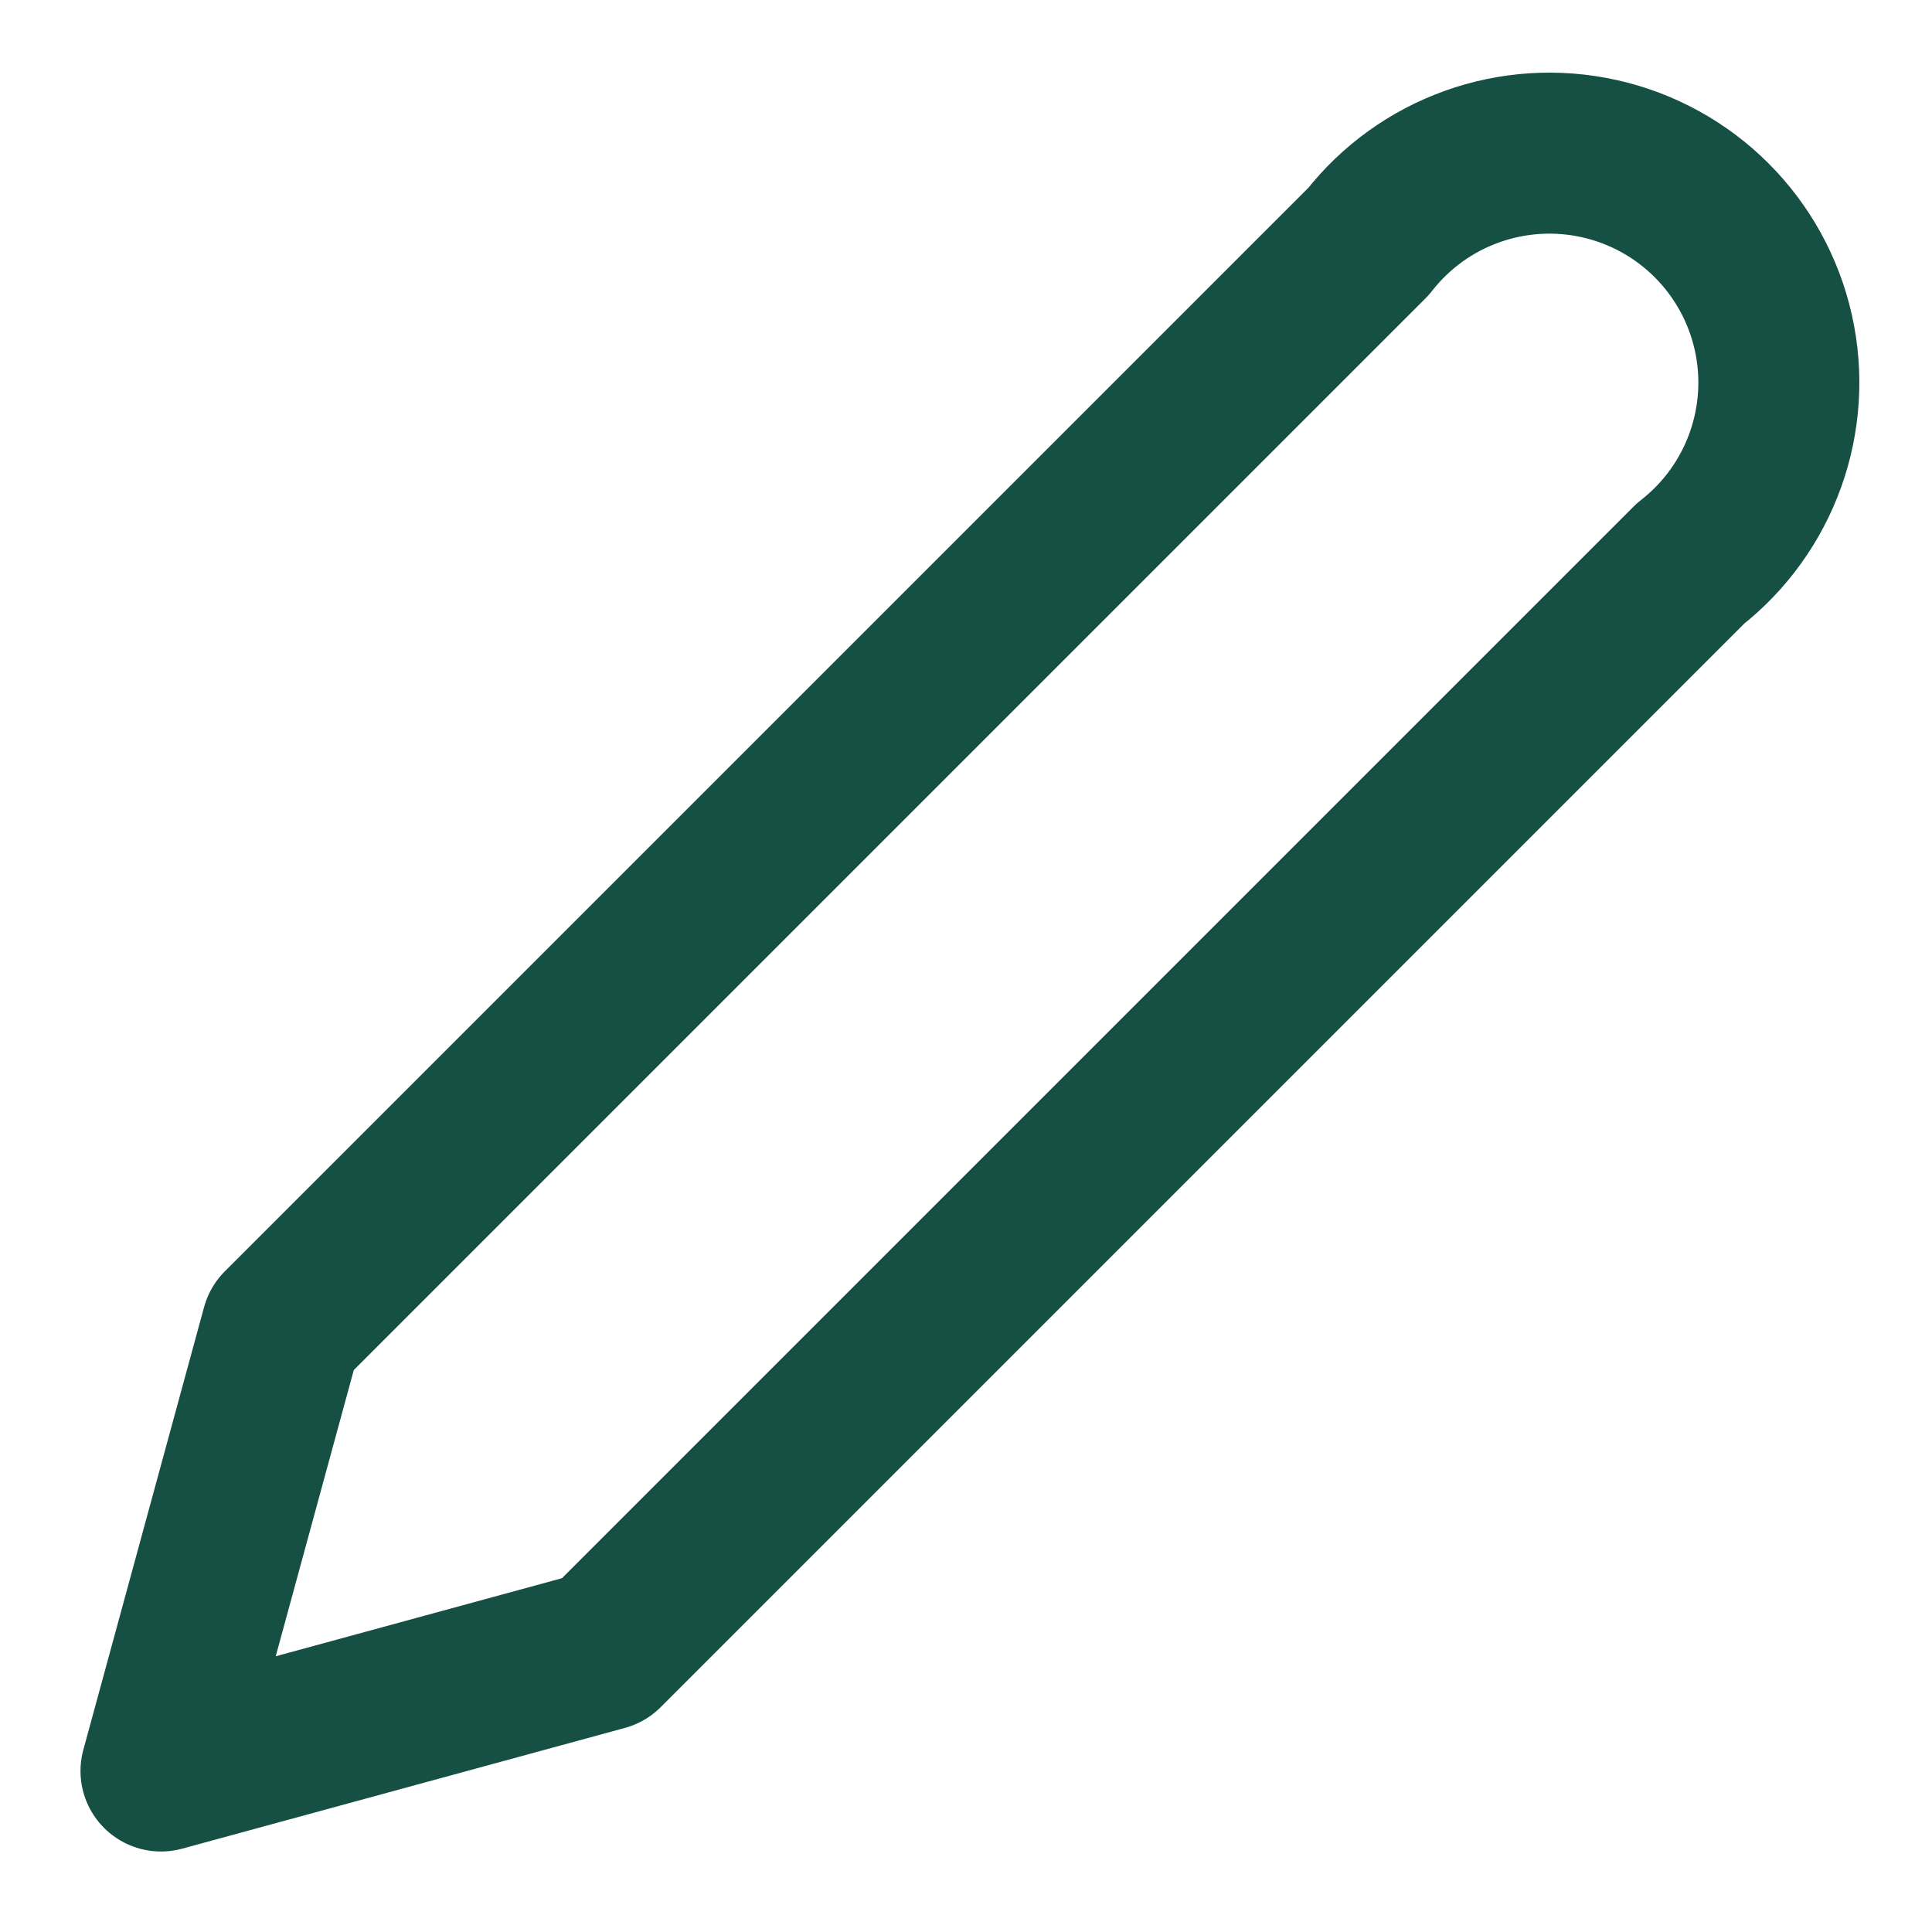
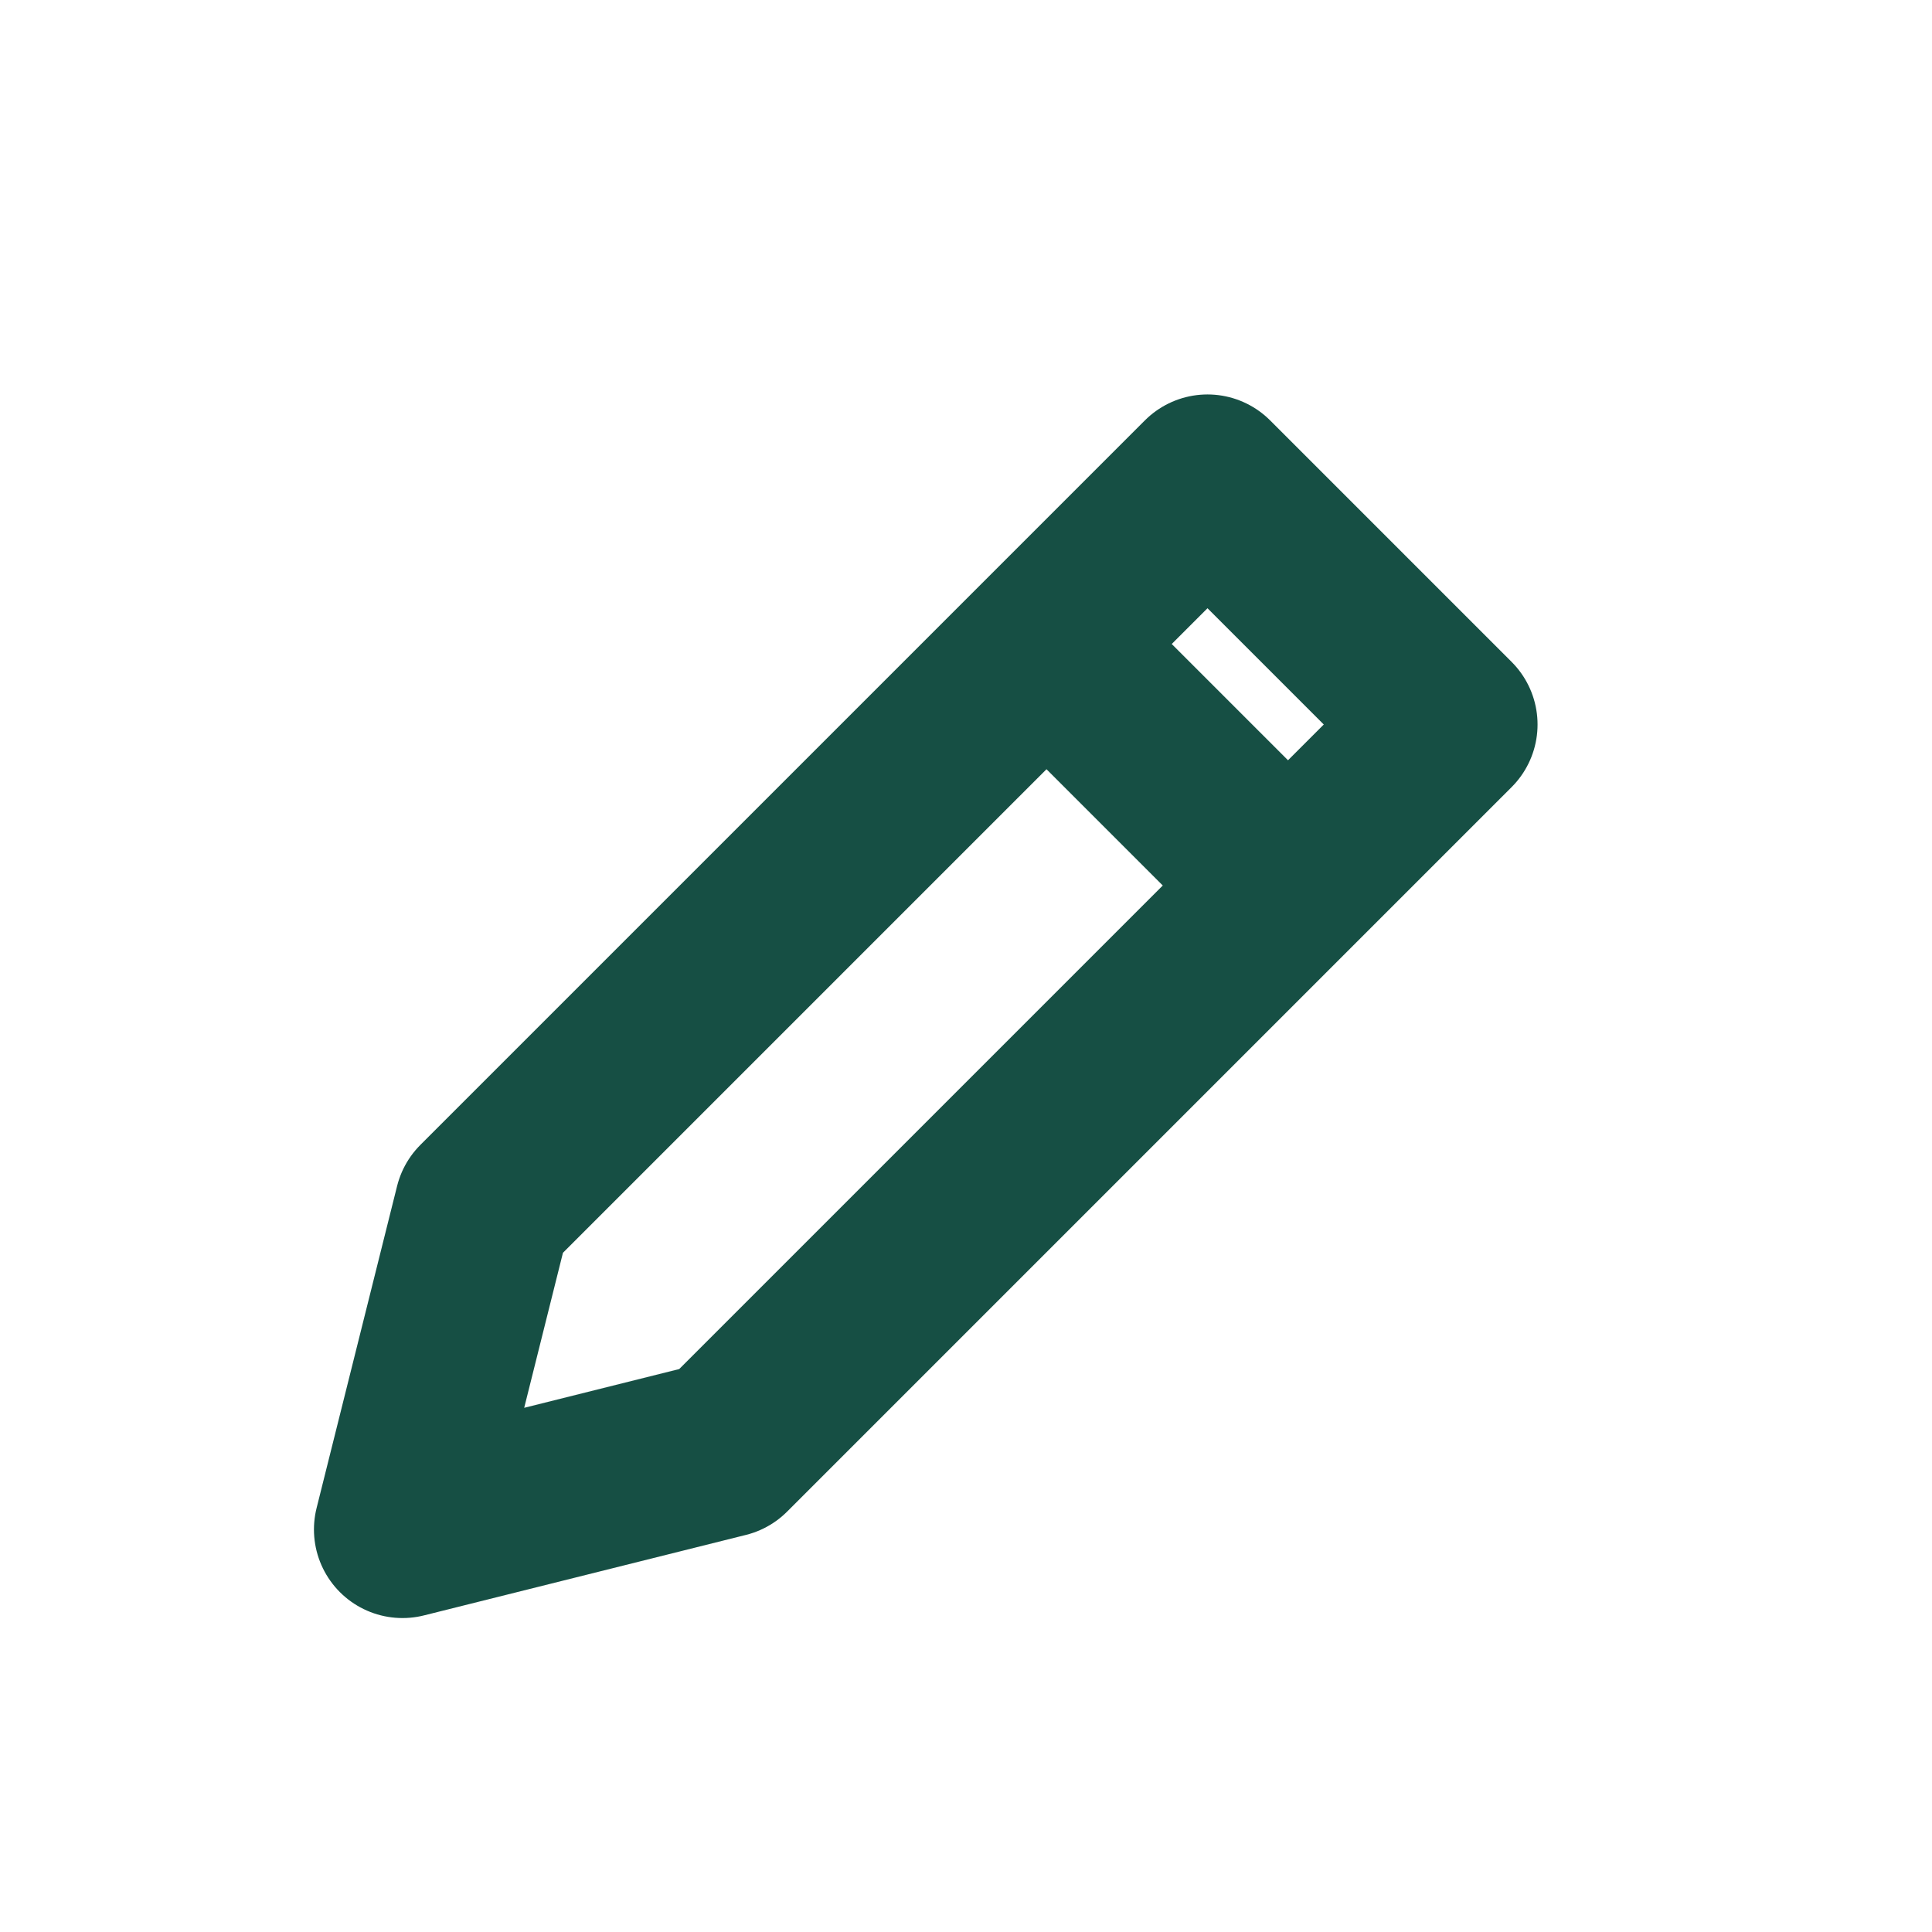
- <svg xmlns="http://www.w3.org/2000/svg" width="24" height="24" viewBox="0 0 24 24" fill="none" stroke="#164F44" stroke-width="2" stroke-linecap="round" stroke-linejoin="round">
-   <path d="M17 3a2.85 2.85 0 1 1 4 4L7.5 20.5 2 22l1.5-5.5Z" />
+ <svg xmlns="http://www.w3.org/2000/svg" preserveAspectRatio="none" overflow="visible" style="display: block;" width="24" height="24" viewBox="0 0 24 24" fill="none">
+   <g id="Icono Â· edit">
+     <path id="Vector" d="M13 8L6 15L5 19L9 18L16 11M13 8L15 6L18 9L16 11M13 8L16 11" stroke-width="2.2" stroke-linecap="round" stroke-linejoin="round" stroke="#164F44" />
+   </g>
</svg>
